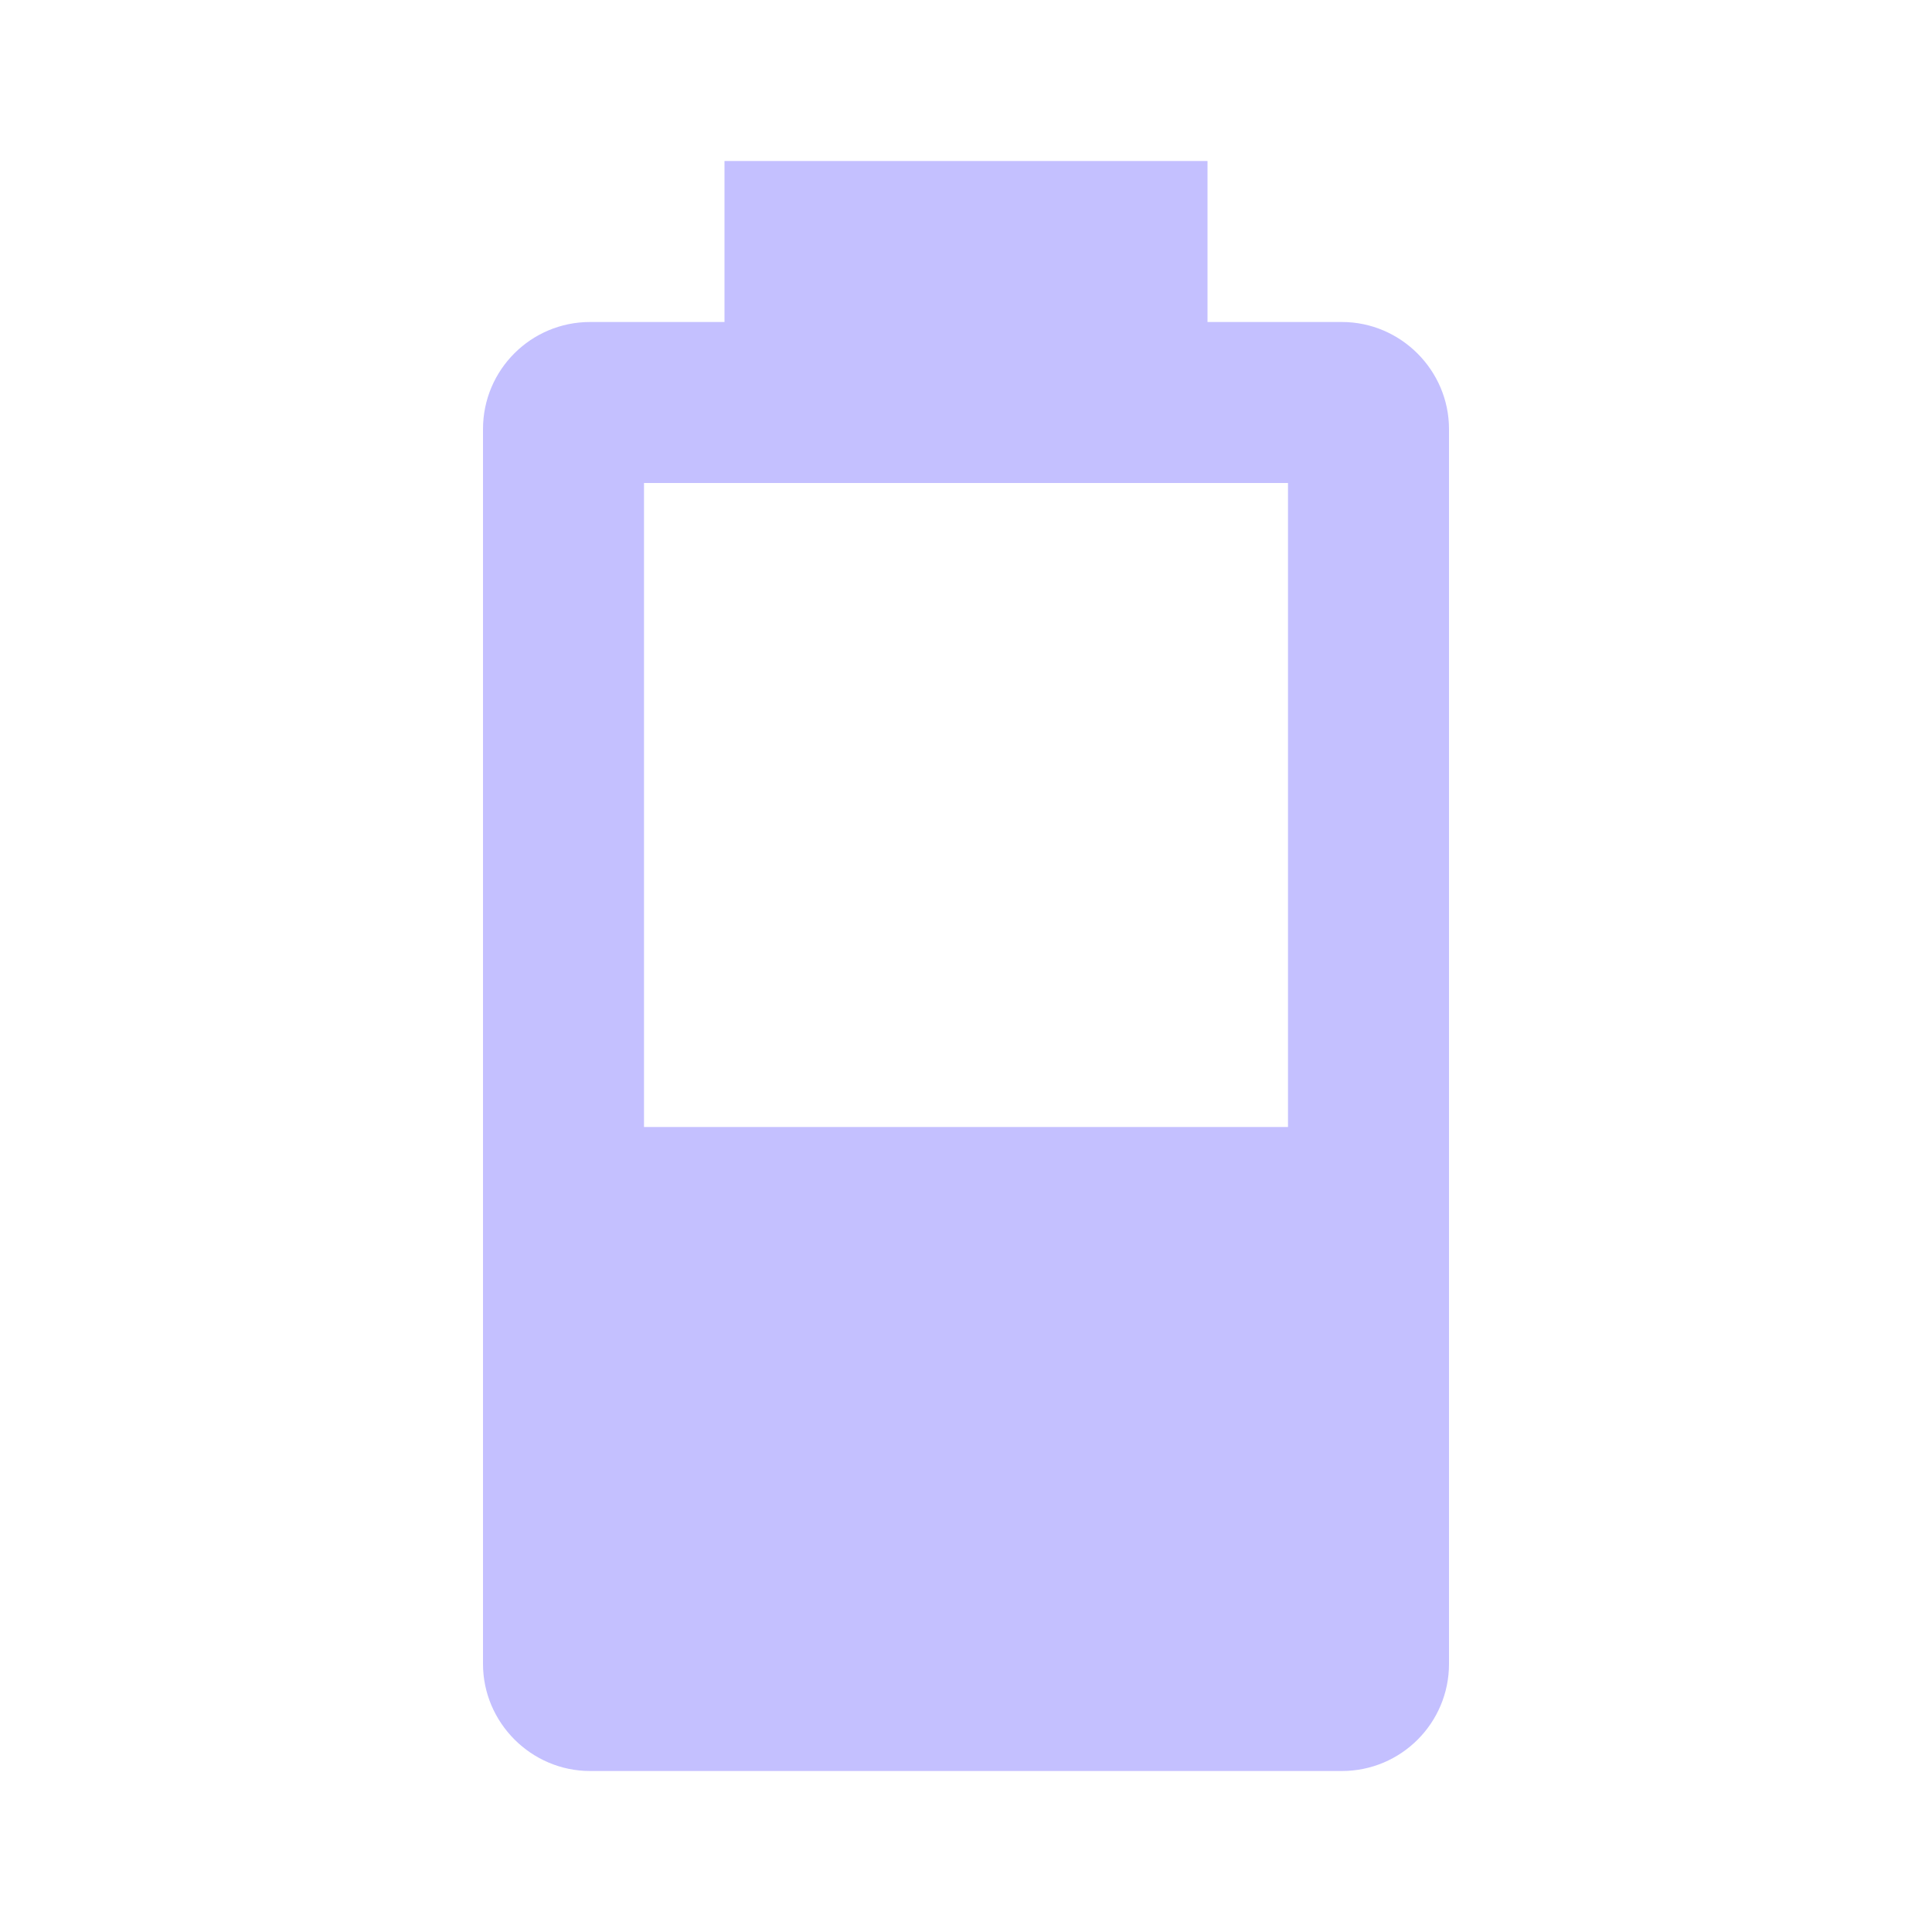
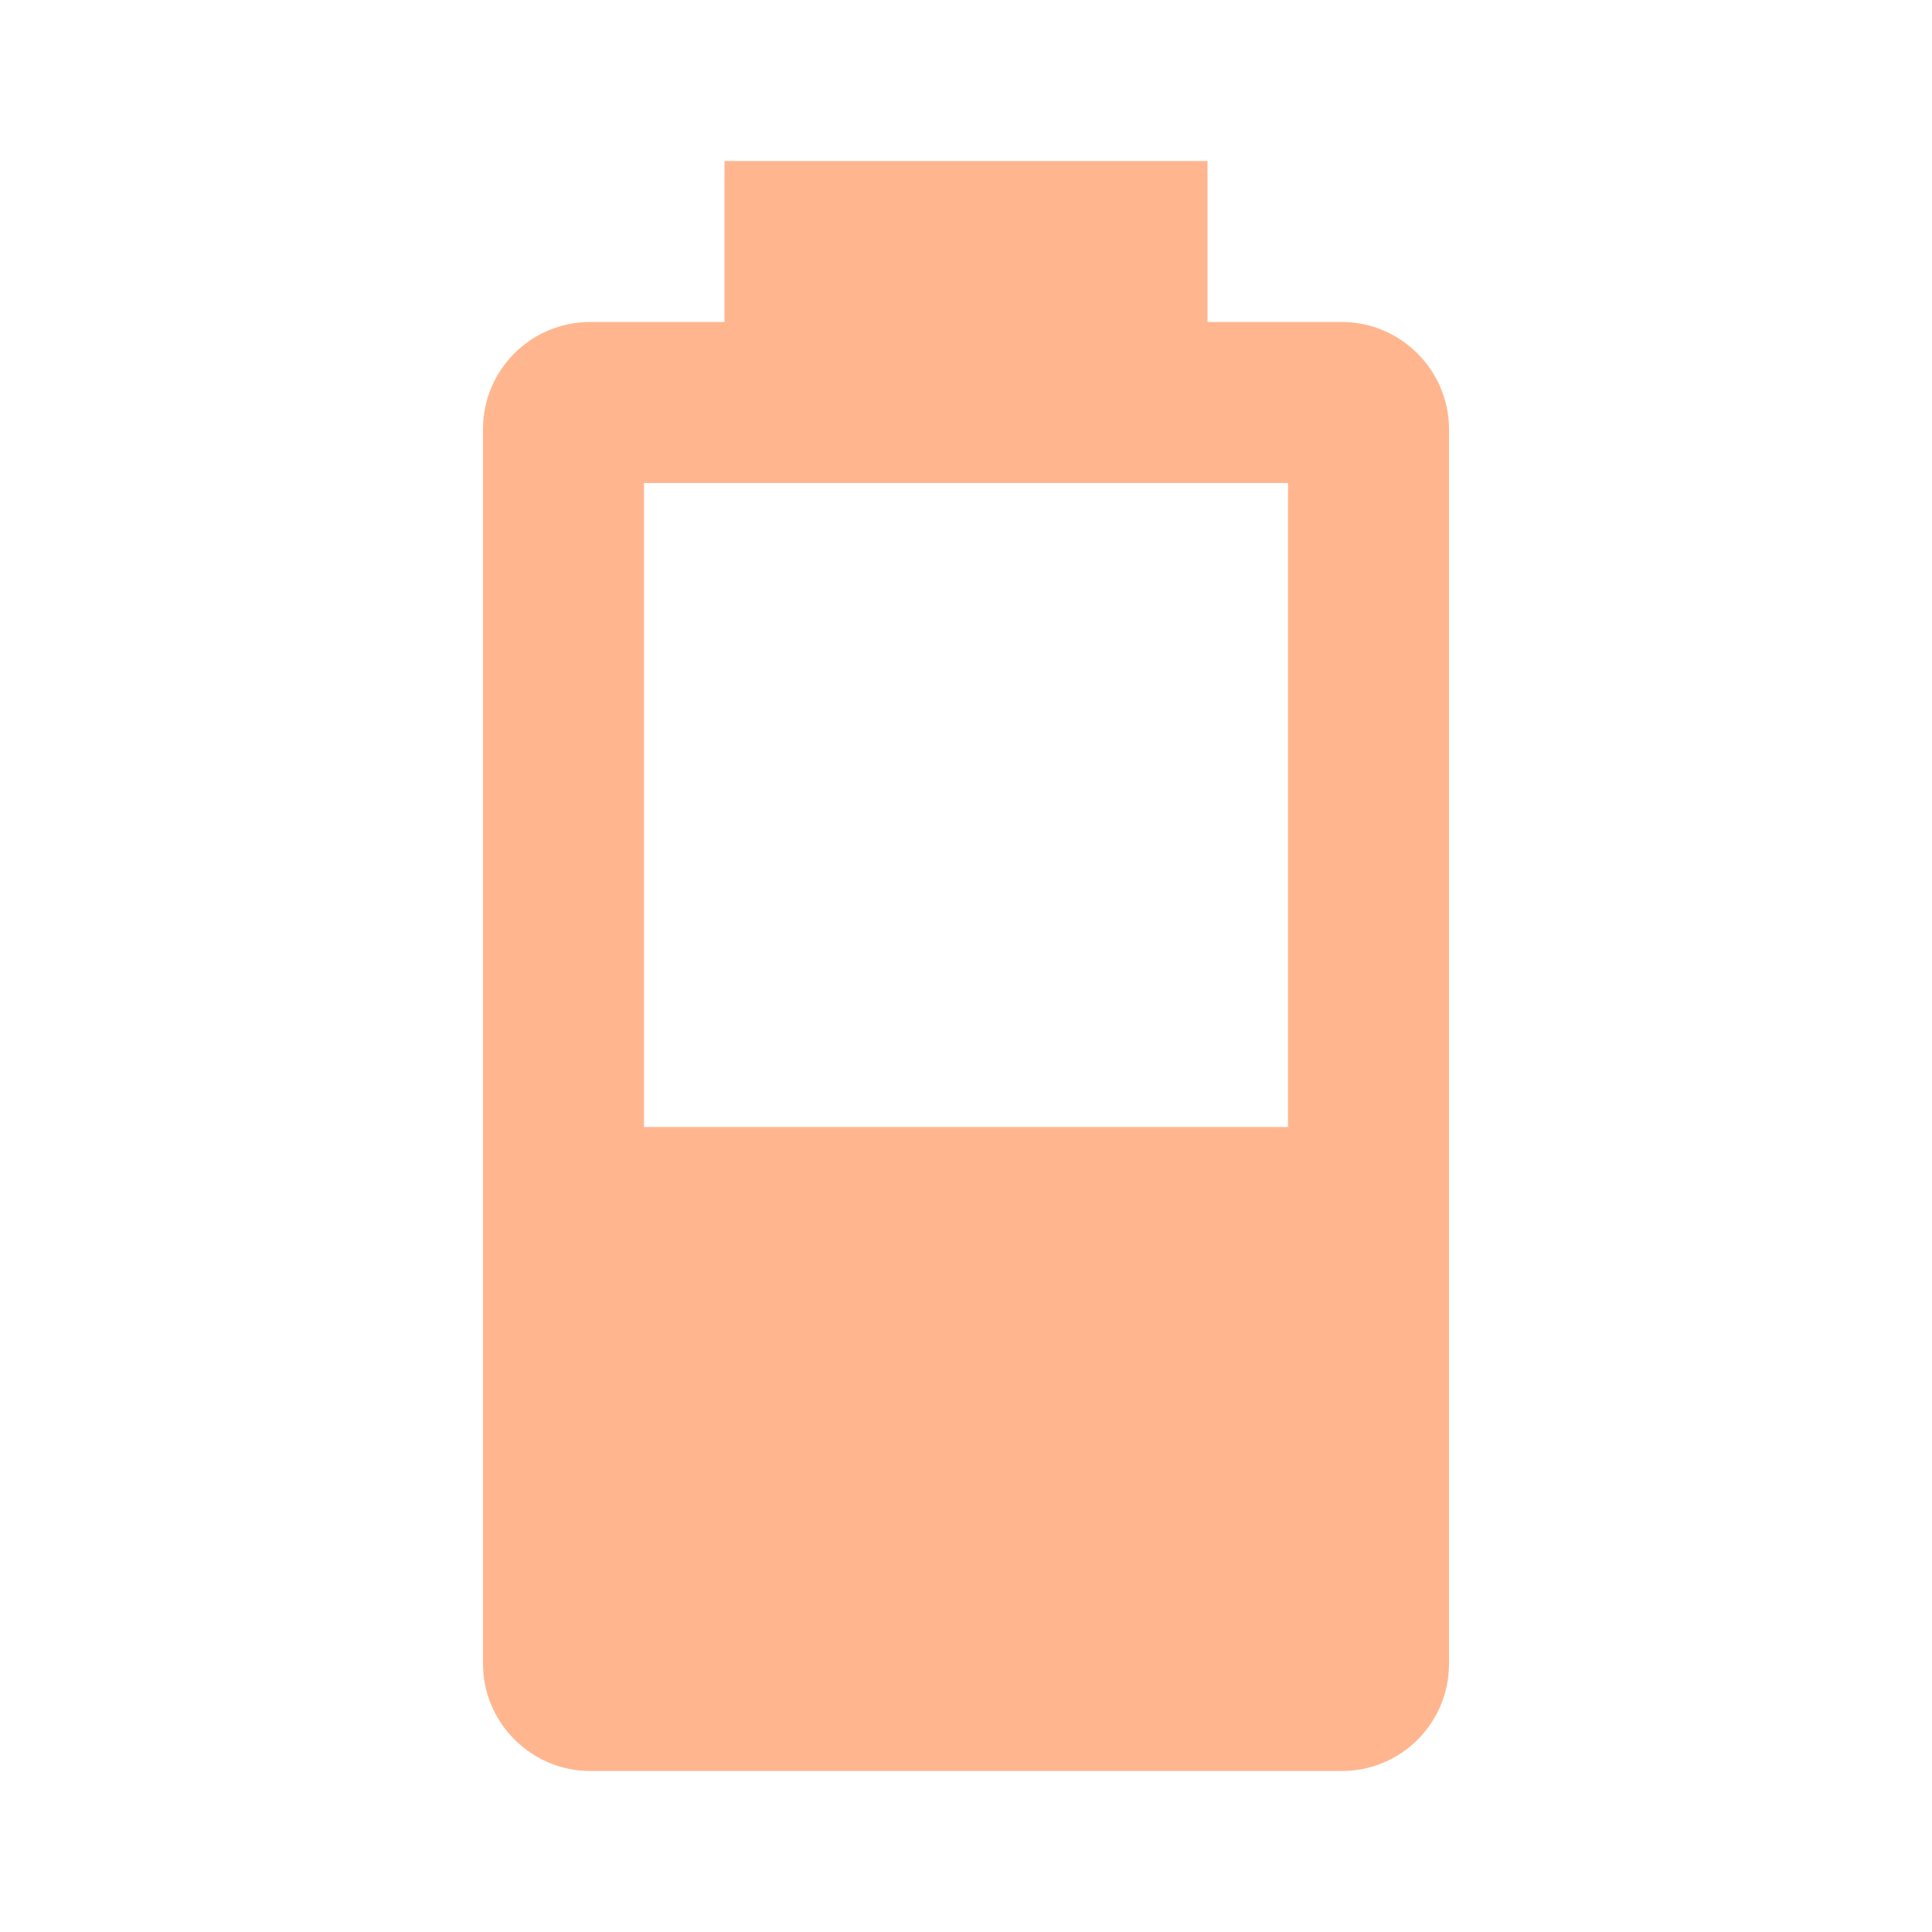
- <svg xmlns="http://www.w3.org/2000/svg" fill="#C4C0FF" preserveAspectRatio="xMidYMid meet" id="mdi-battery-40" viewBox="0 0 24 24">
+ <svg xmlns="http://www.w3.org/2000/svg" fill="#FFB68F" preserveAspectRatio="xMidYMid meet" id="mdi-battery-40" viewBox="0 0 24 24">
  <path d="M16,14H8V6H16M16.67,4H15V2H9V4H7.33A1.33,1.33 0 0,0 6,5.33V20.67C6,21.4 6.6,22 7.33,22H16.67A1.33,1.33 0 0,0 18,20.67V5.33C18,4.6 17.4,4 16.67,4Z" />
</svg>
